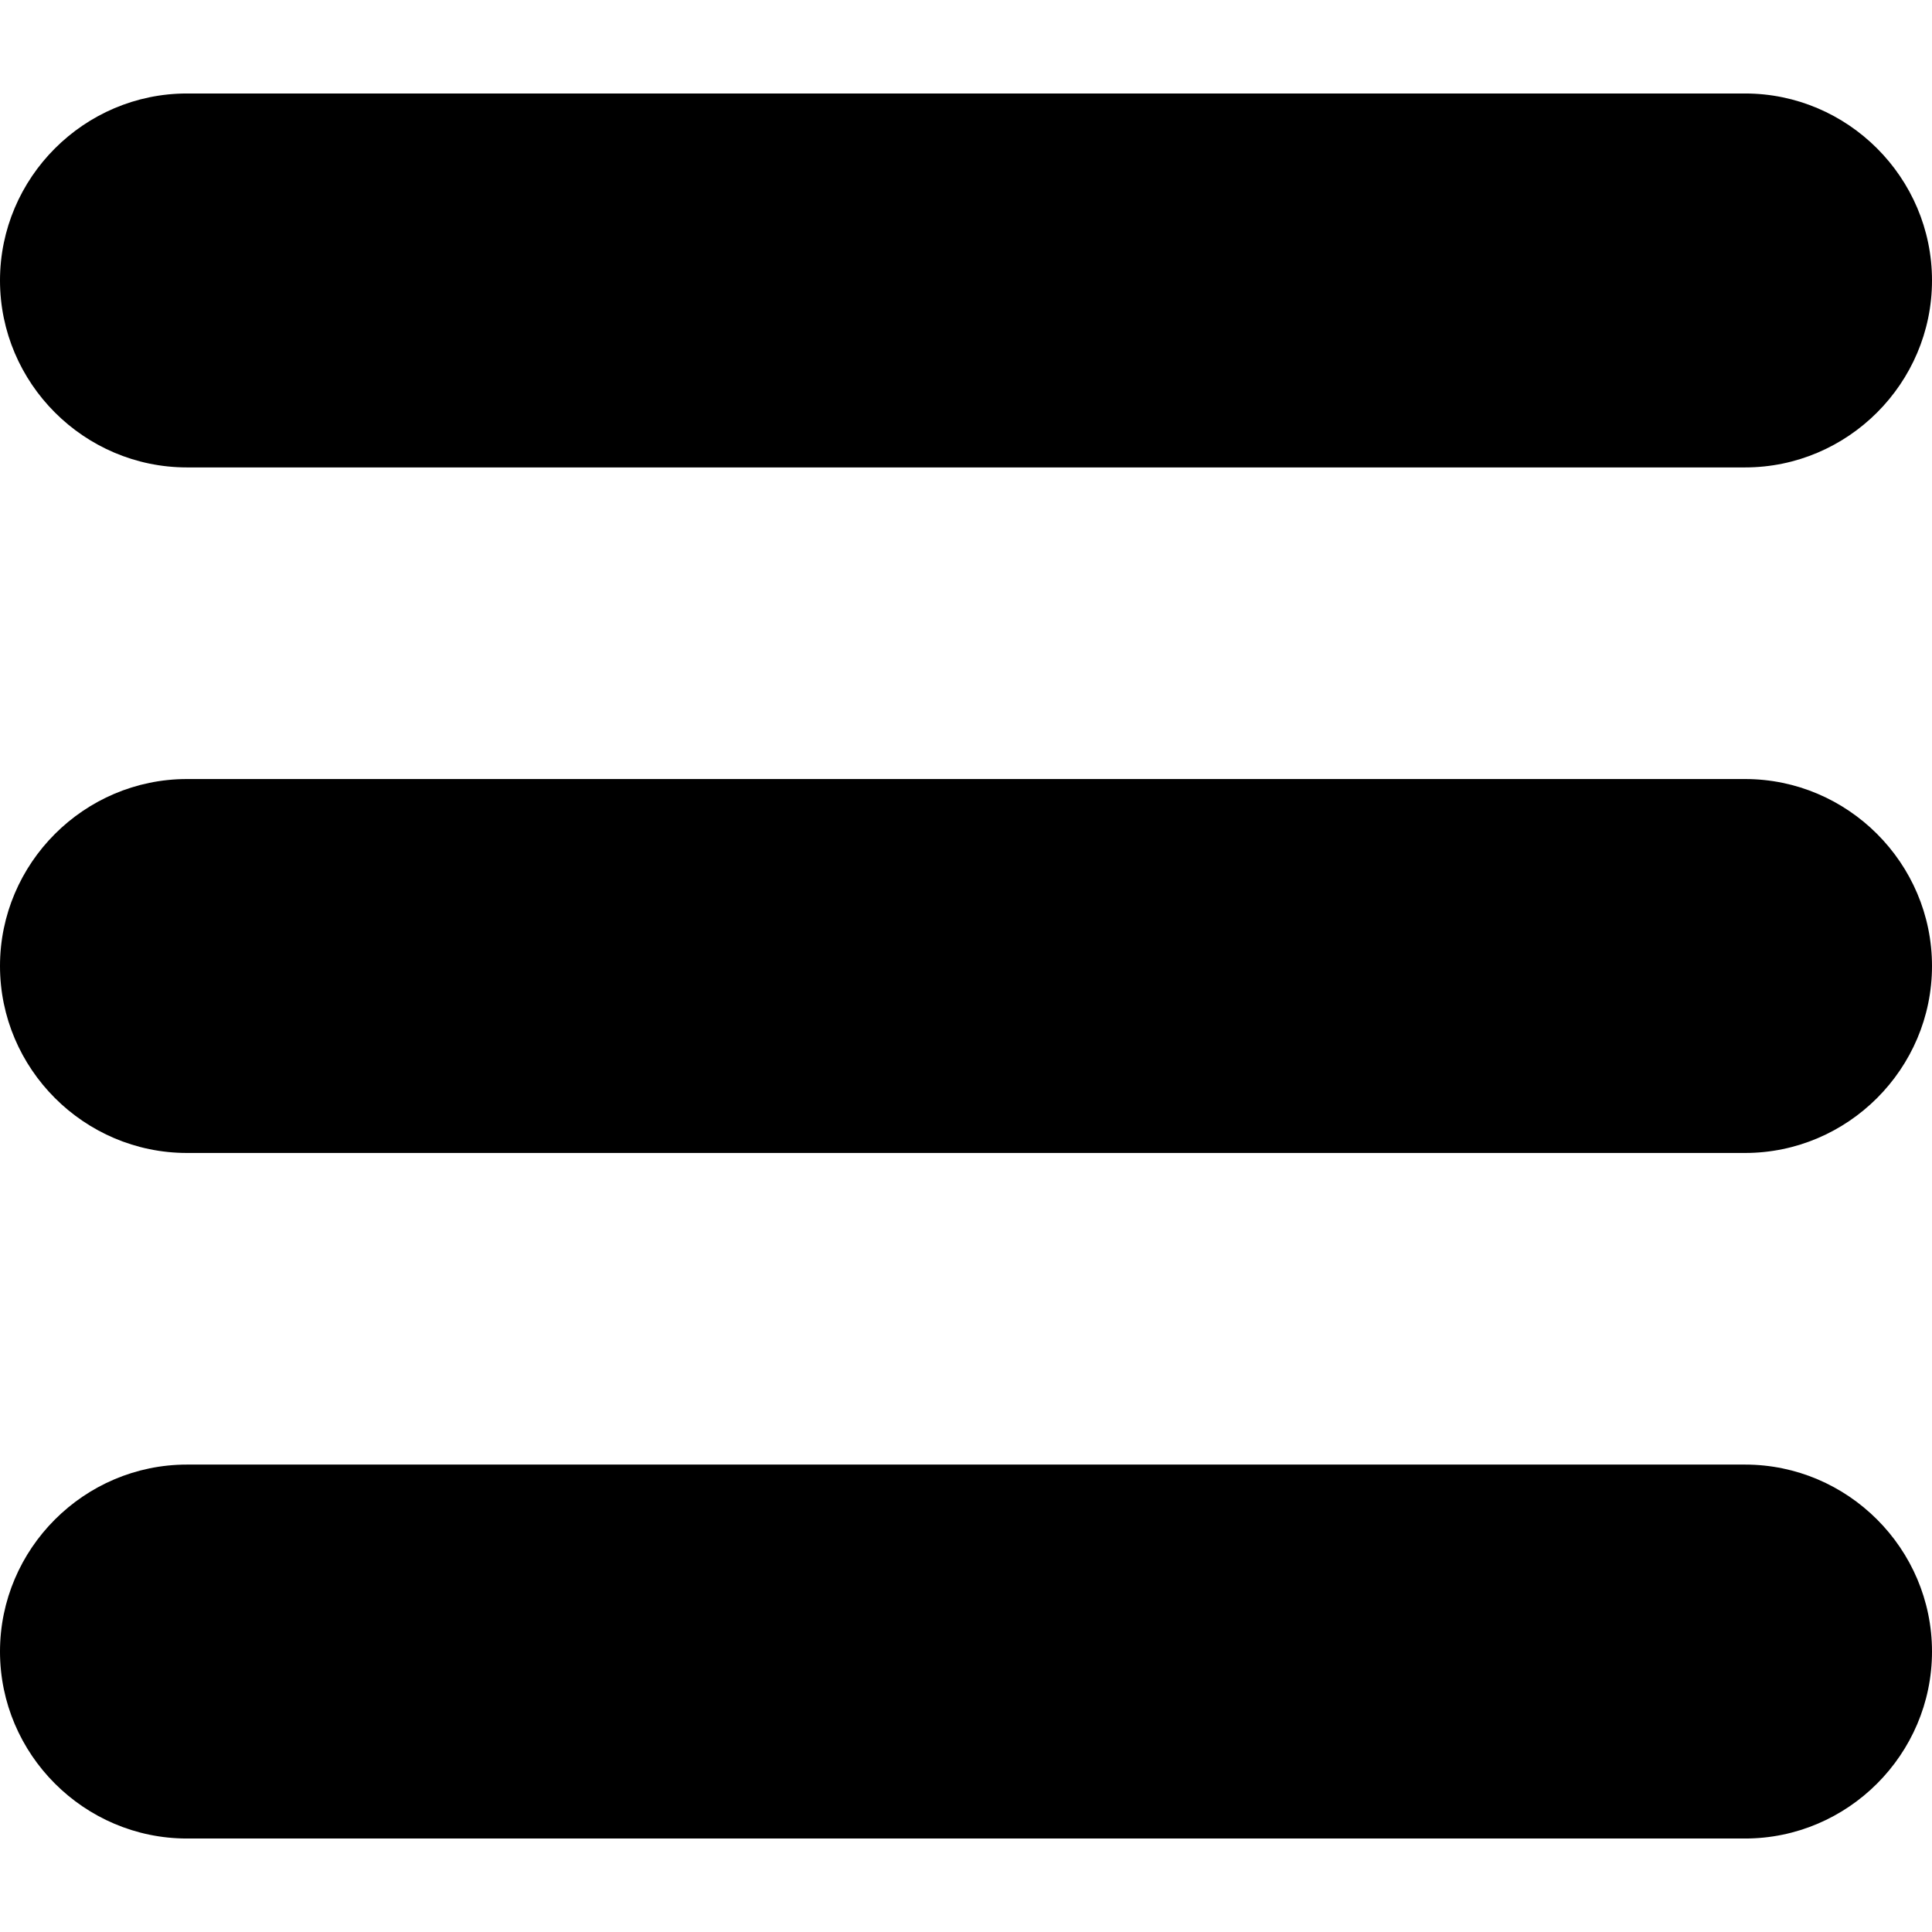
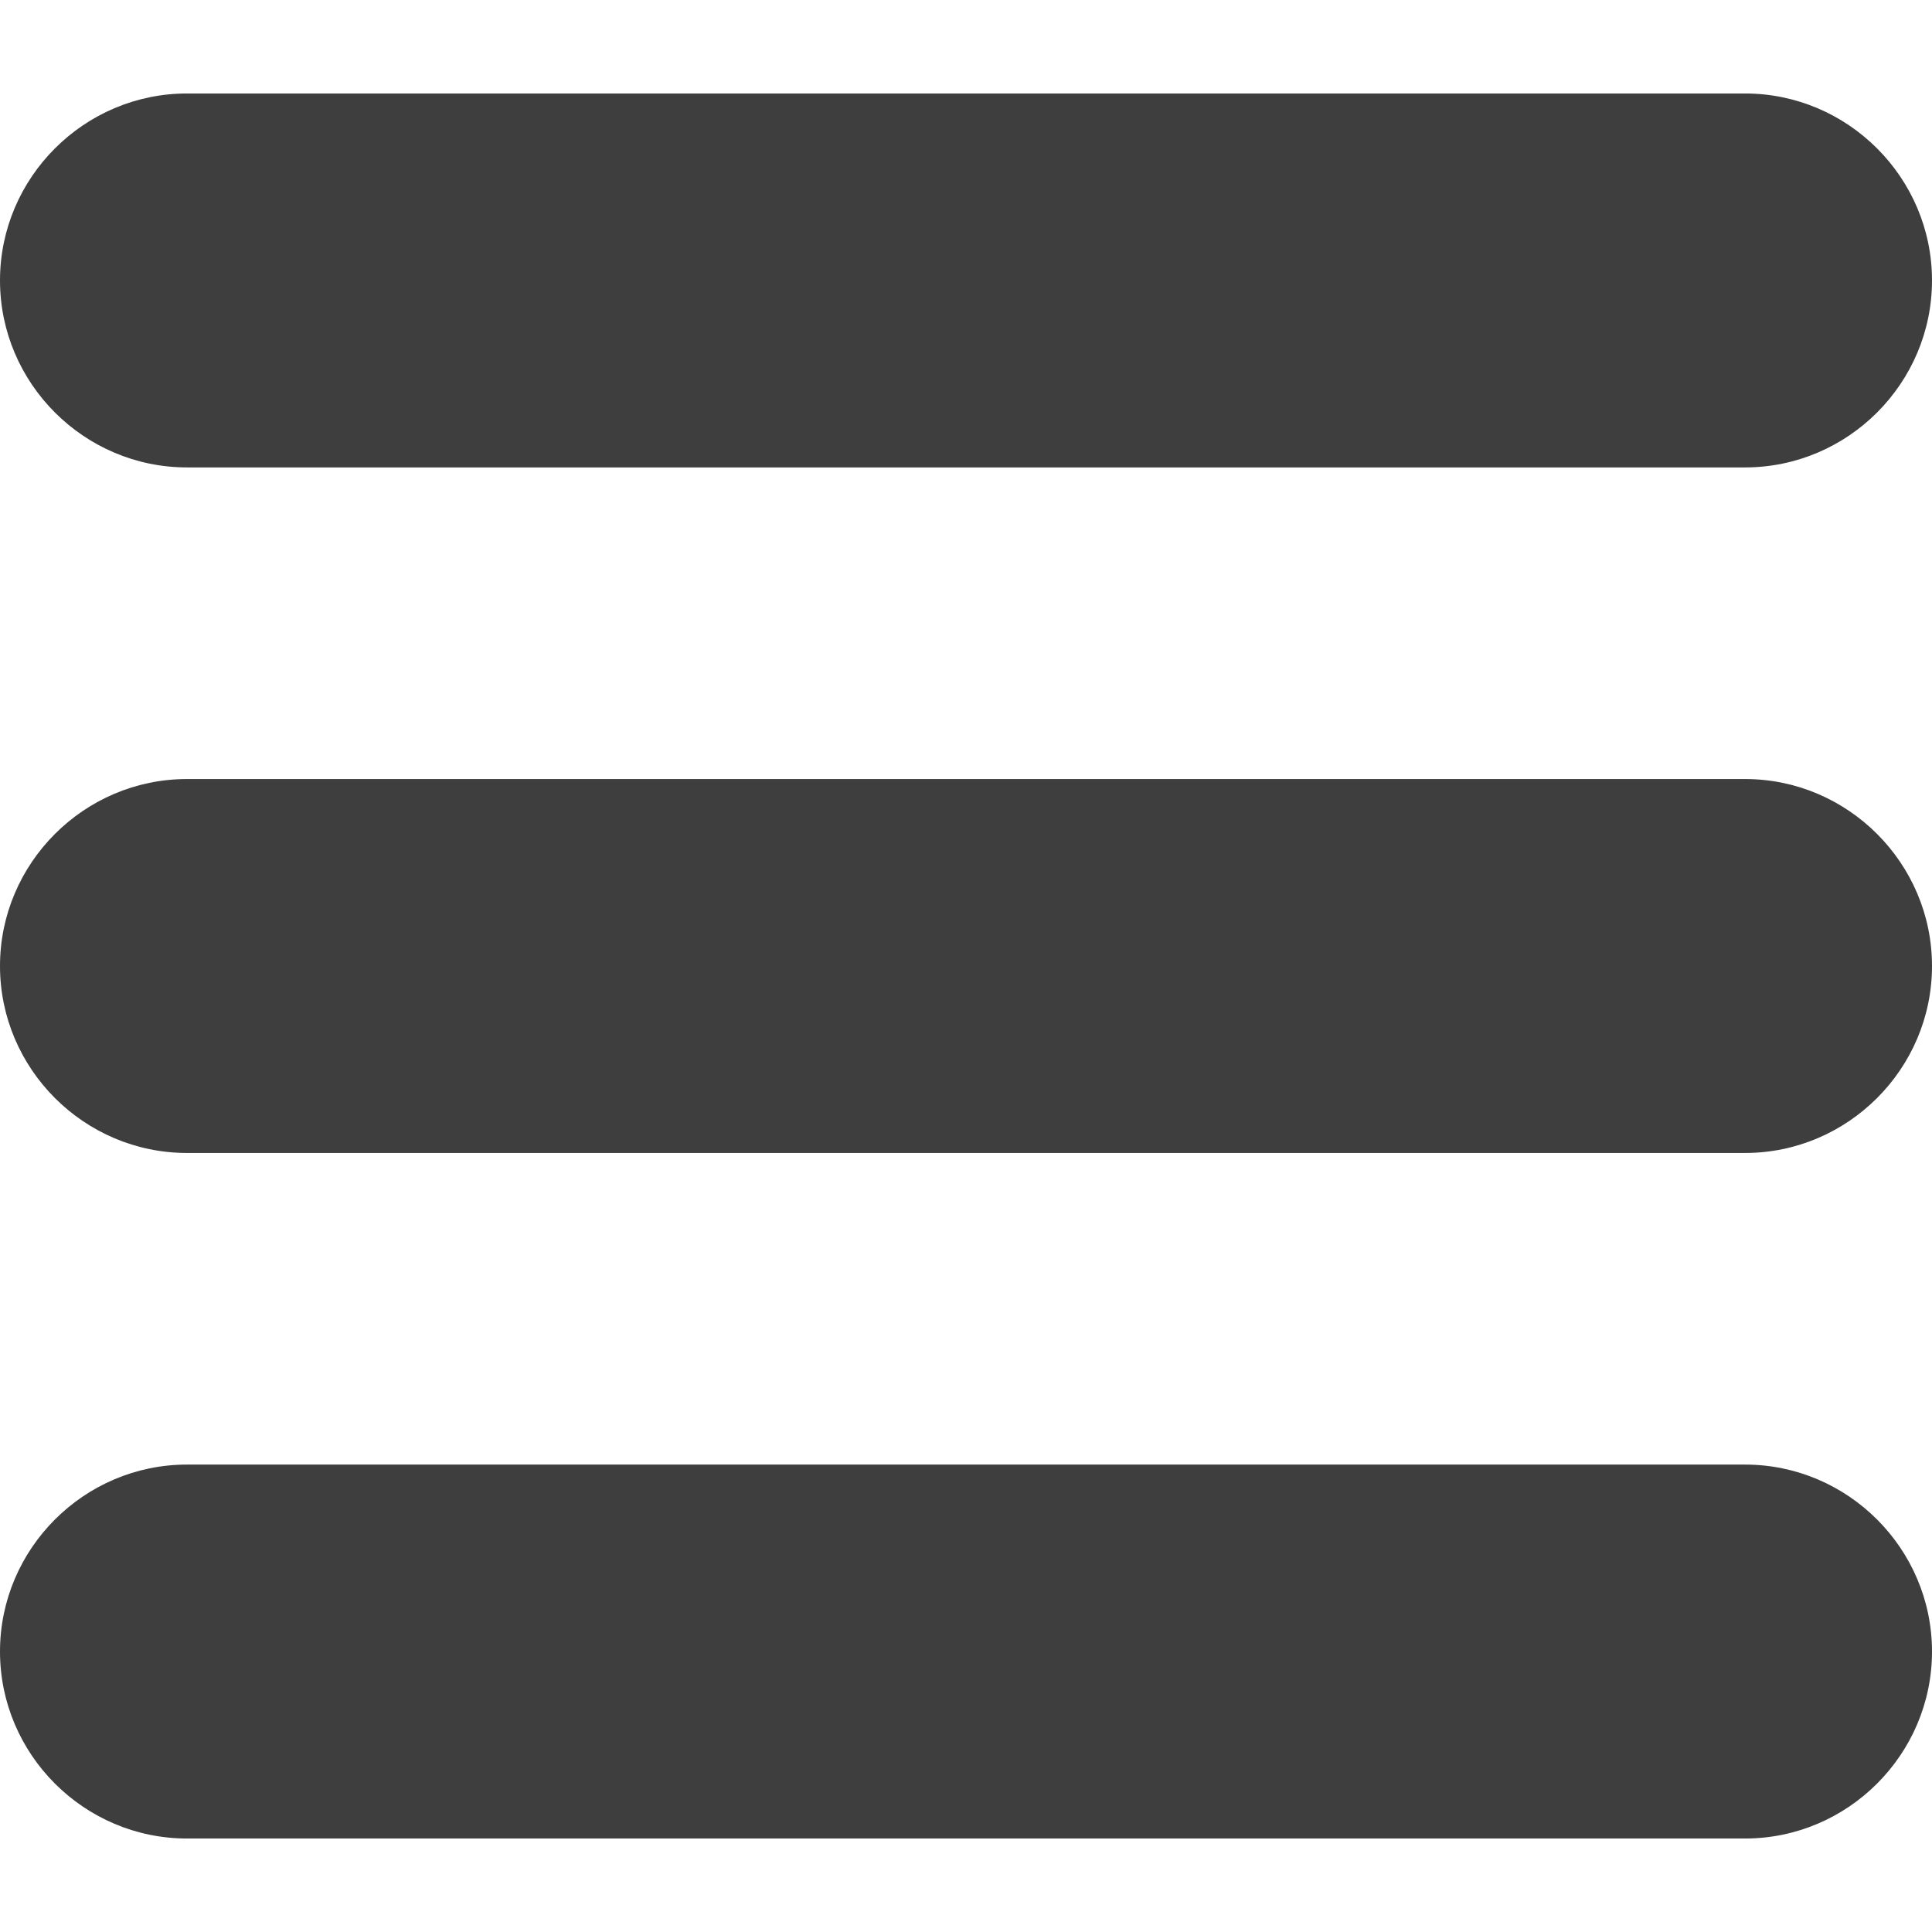
<svg xmlns="http://www.w3.org/2000/svg" width="512" height="512" viewBox="0 0 124 124">
-   <g fill="#000">
+   <g fill="#3f3e3e">
    <path d="M112 6H12C5.4 6 0 11.4 0 18s5.4 12 12 12h100c6.6 0 12-5.4 12-12s-5.4-12-12-12zM112 50H12C5.4 50 0 55.4 0 62s5.4 12 12 12h100c6.6 0 12-5.4 12-12s-5.4-12-12-12zM112 94H12c-6.6 0-12 5.4-12 12s5.4 12 12 12h100c6.6 0 12-5.4 12-12s-5.4-12-12-12z" />
  </g>
</svg>
